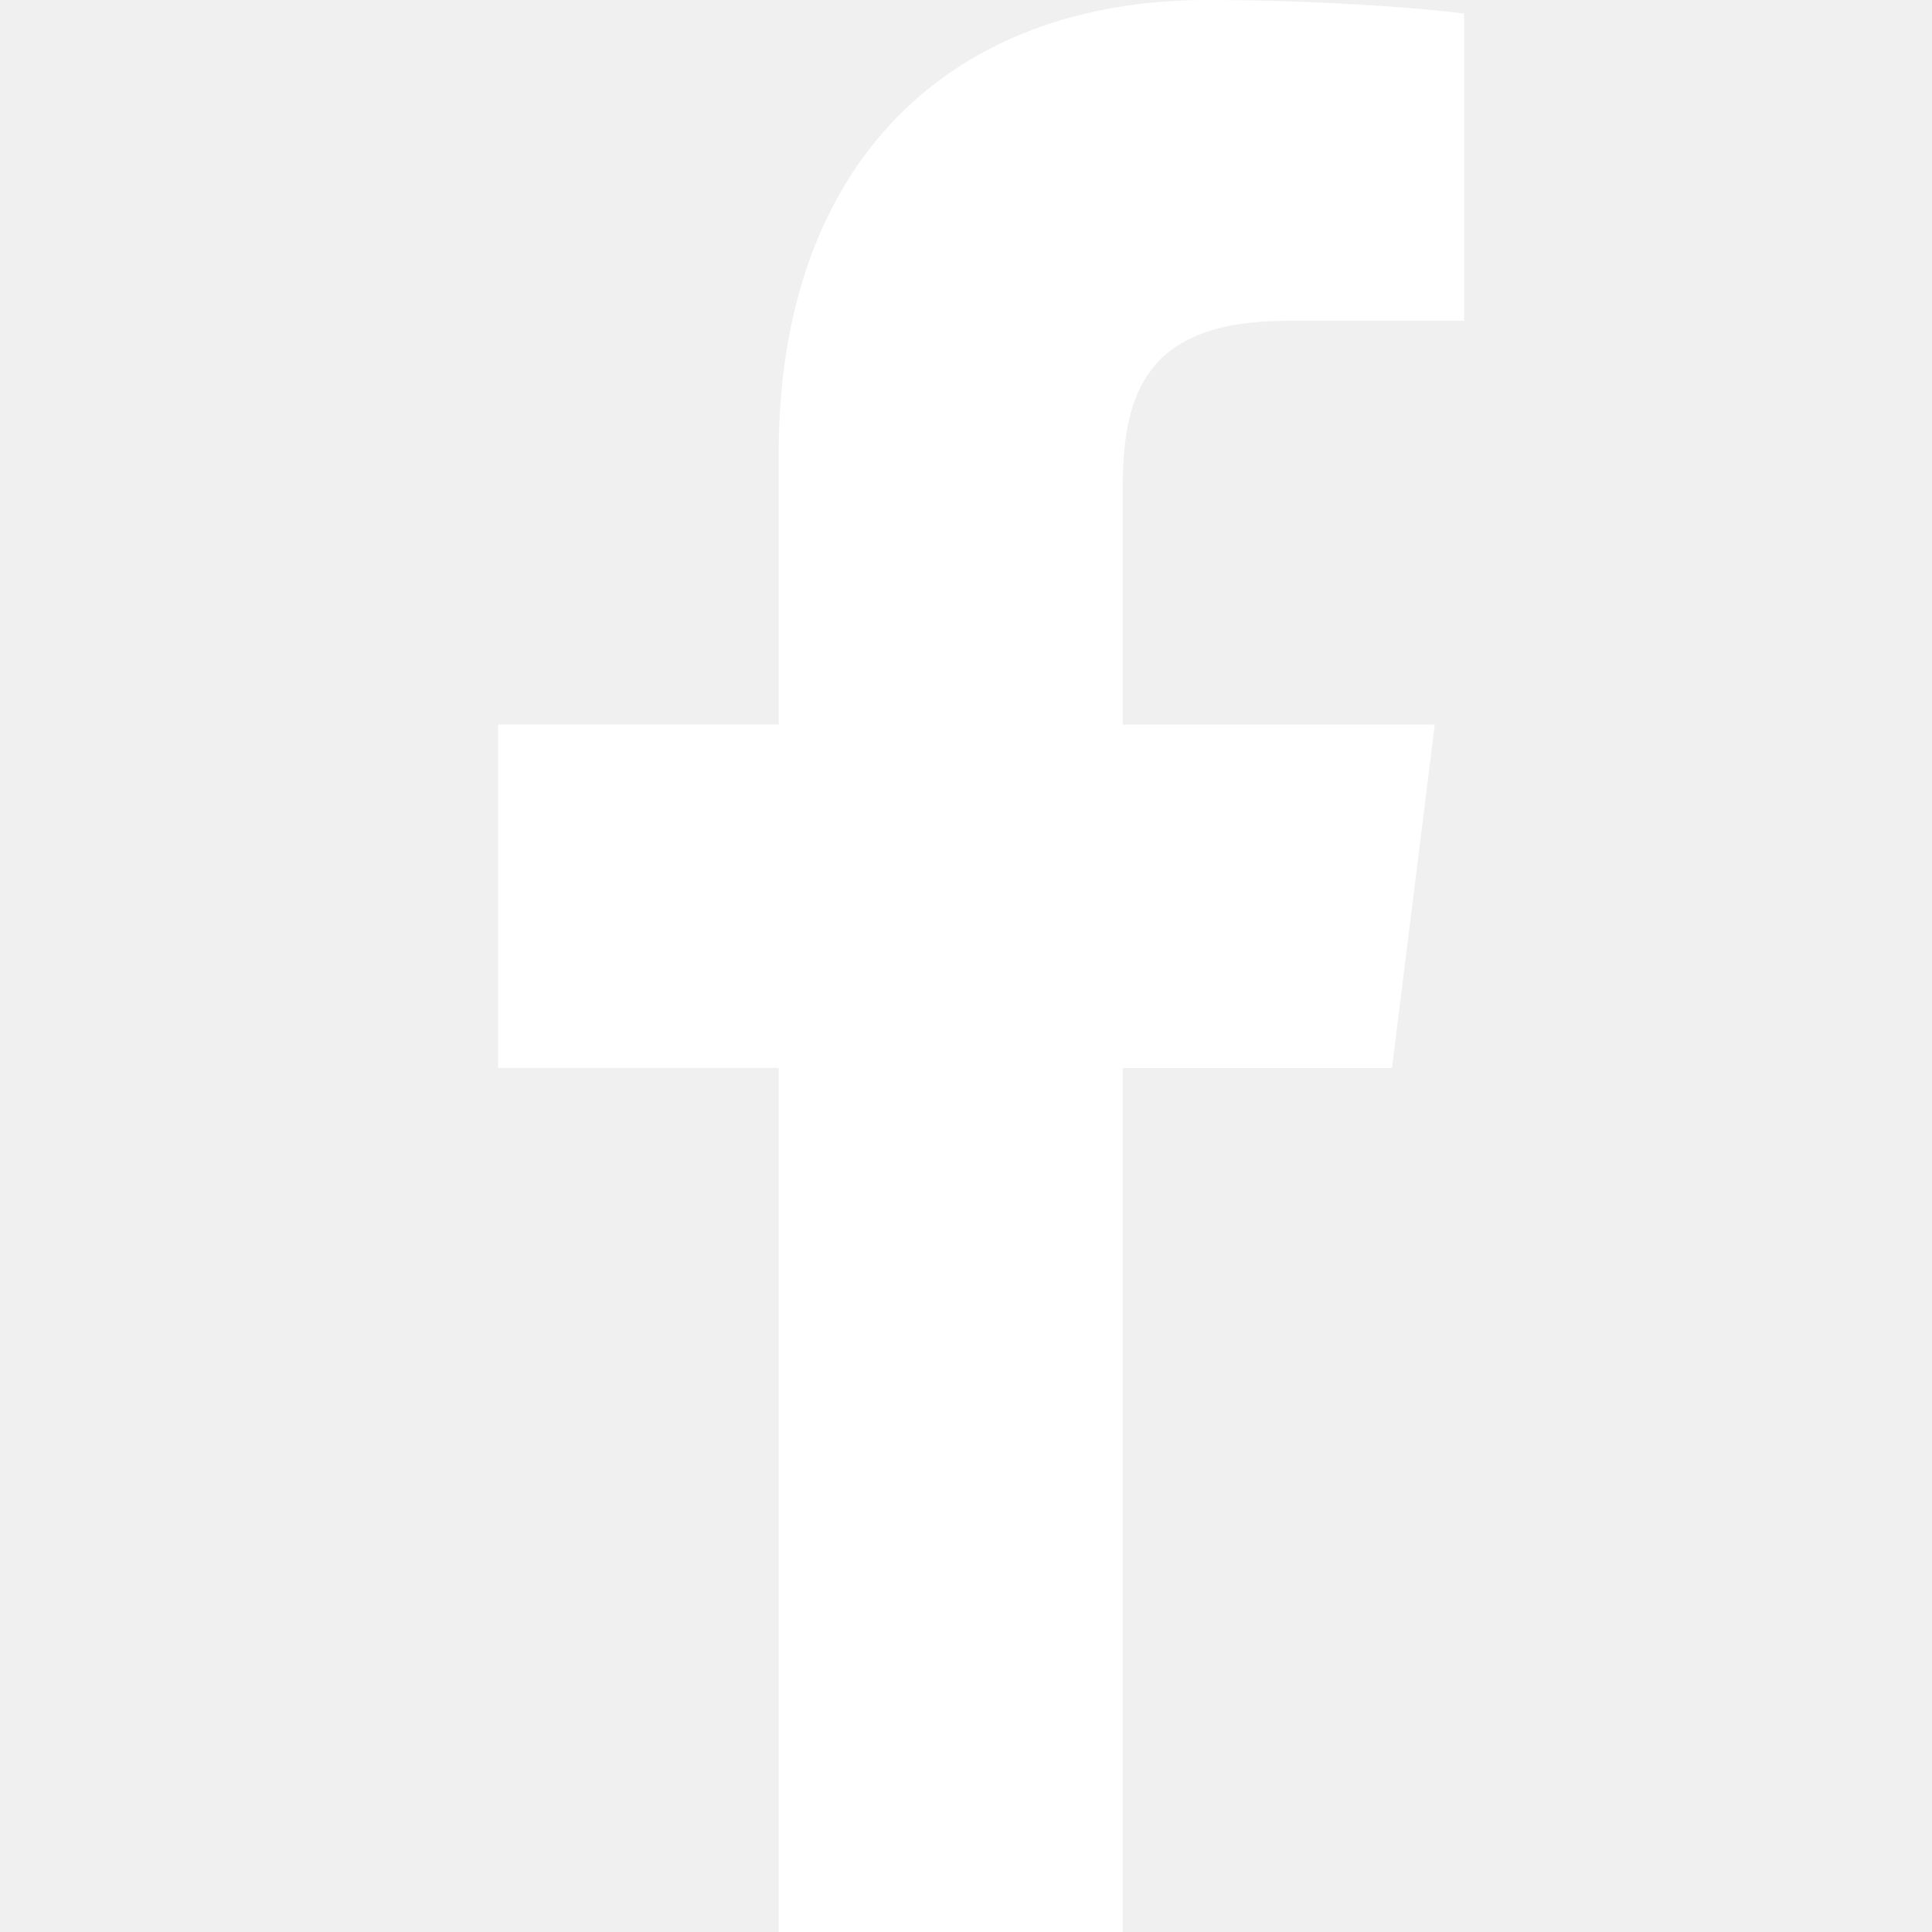
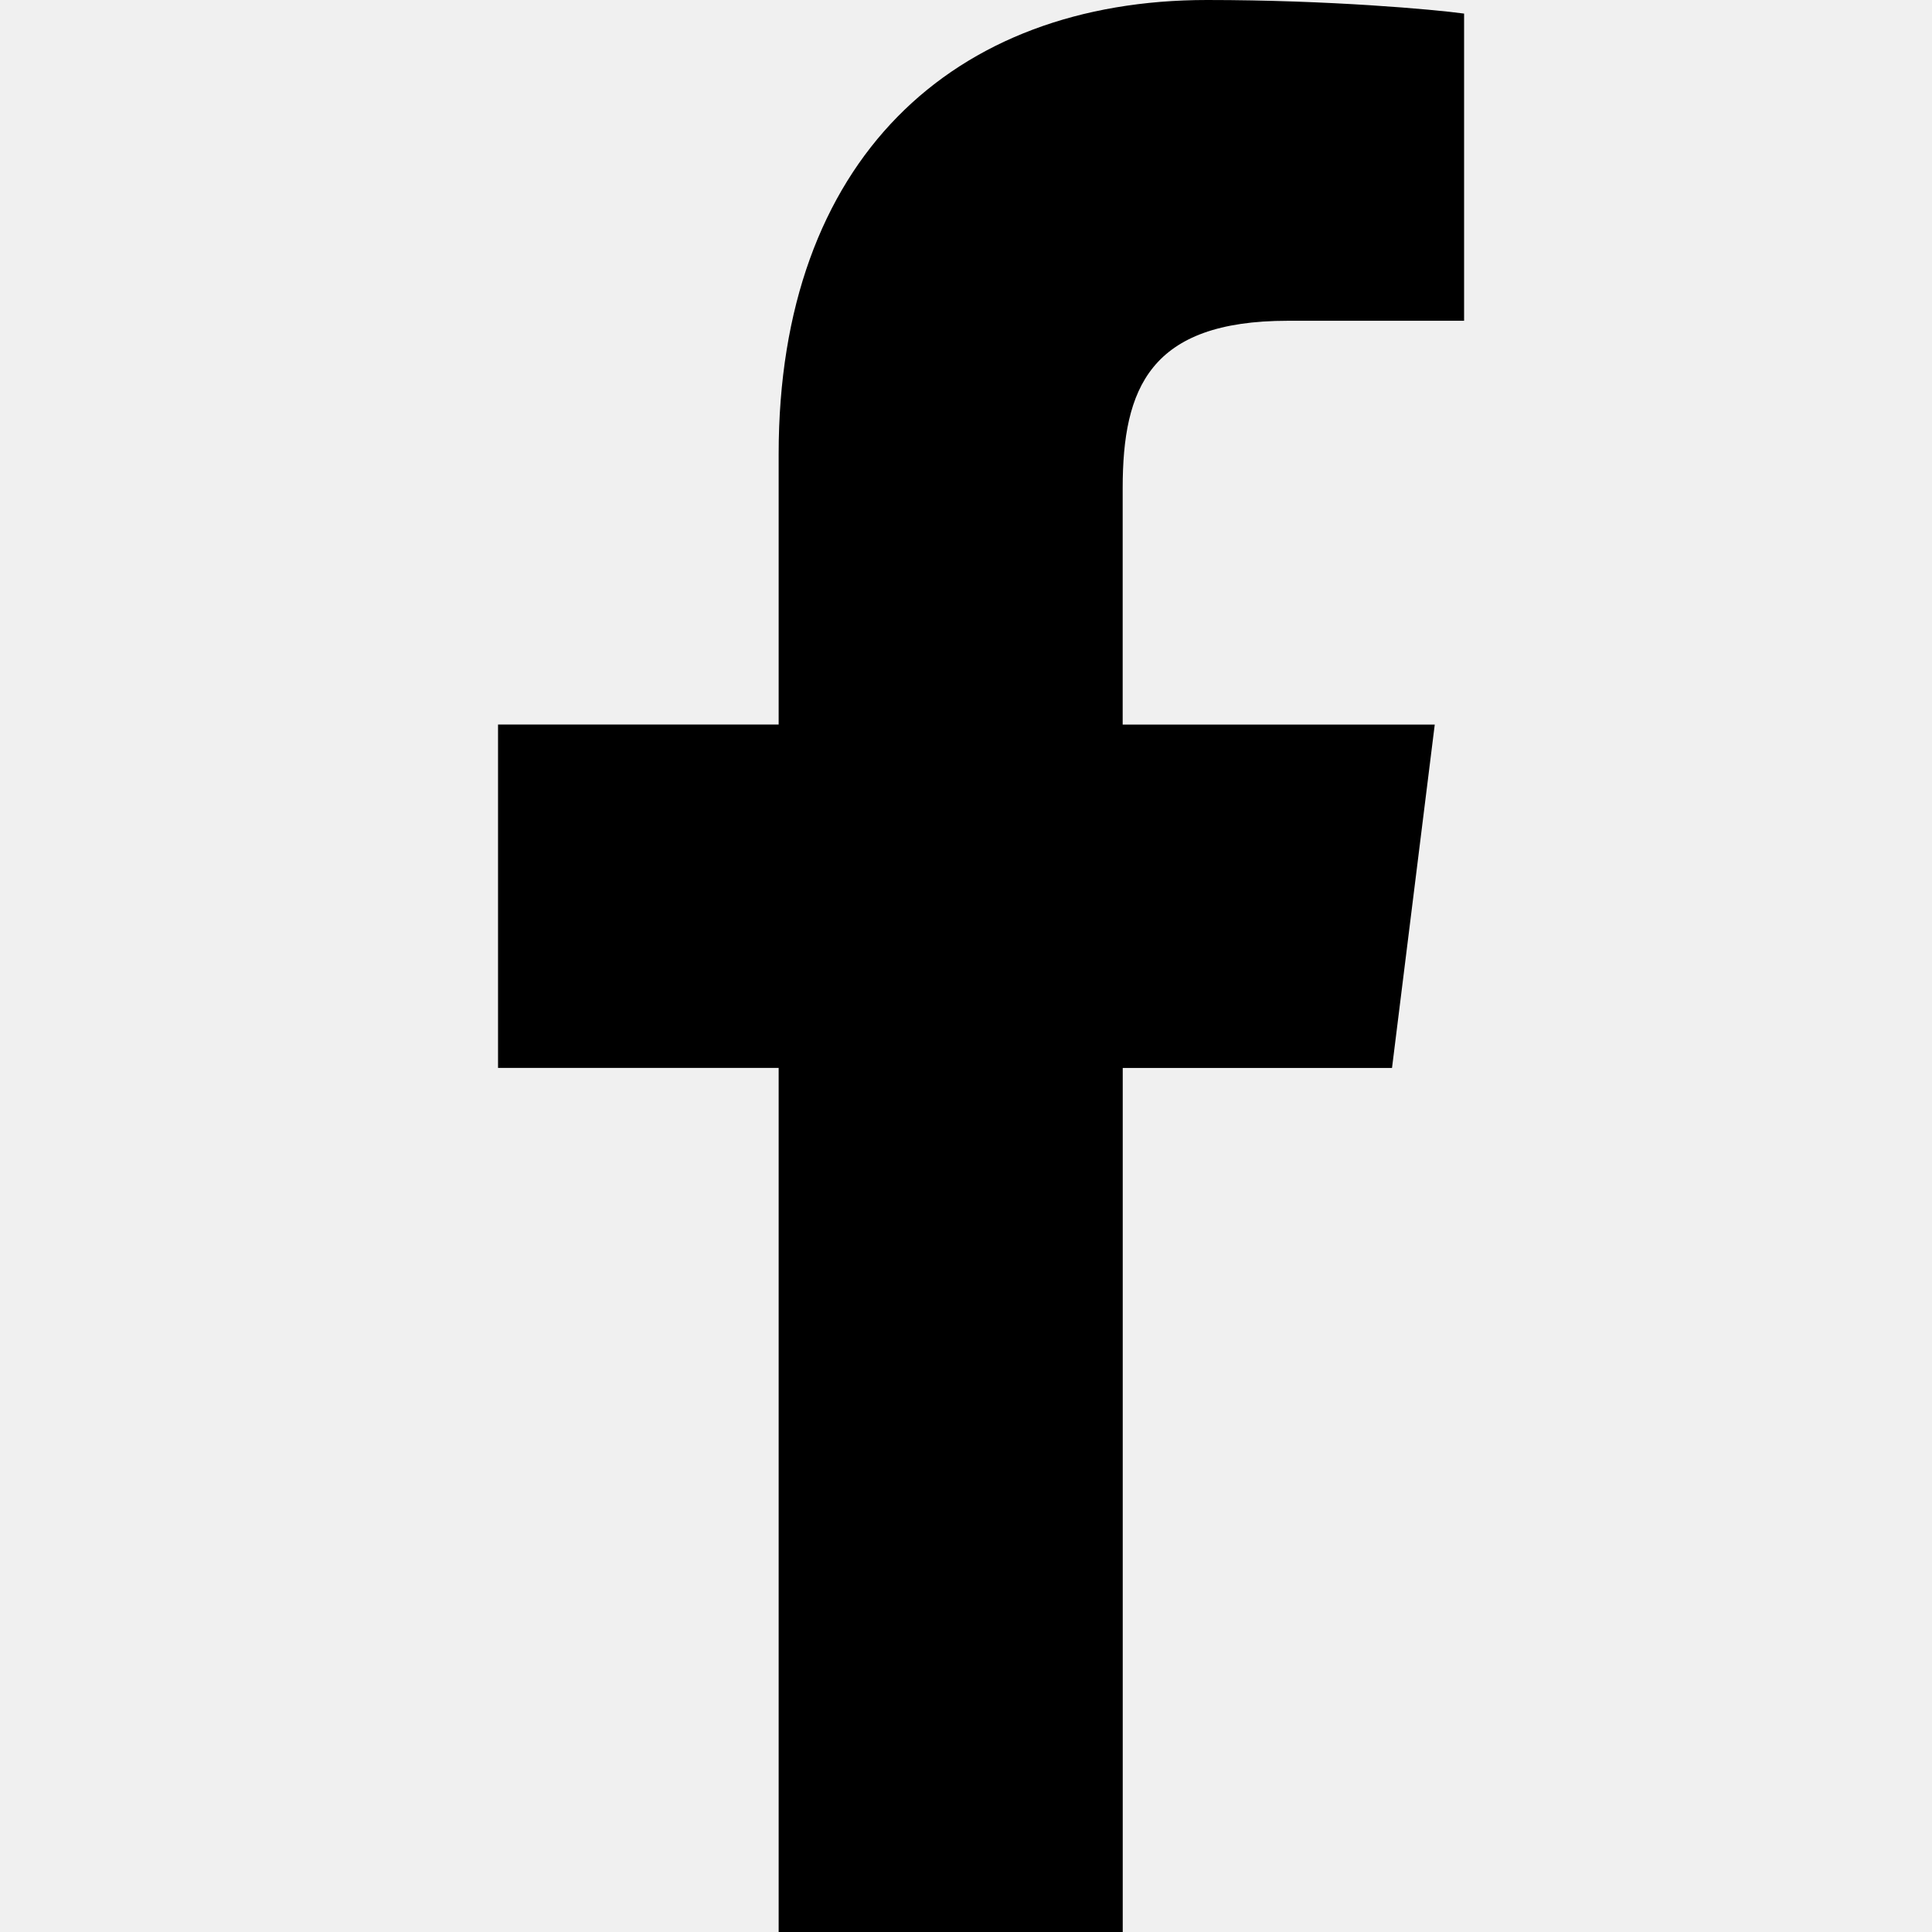
<svg xmlns="http://www.w3.org/2000/svg" version="1.1" width="32" height="32" viewBox="0 0 32 32">
-   <path fill="#fff" d="M21.329 5.313h2.921v-5.088c-0.504-0.069-2.237-0.225-4.256-0.225-4.212 0-7.097 2.649-7.097 7.519v4.481h-4.648v5.688h4.648v14.312h5.699v-14.311h4.46l0.708-5.688h-5.169v-3.919c0.001-1.644 0.444-2.769 2.735-2.769z" />
+   <path d="M21.329 5.313h2.921v-5.088c-0.504-0.069-2.237-0.225-4.256-0.225-4.212 0-7.097 2.649-7.097 7.519v4.481h-4.648v5.688h4.648v14.312h5.699v-14.311h4.46l0.708-5.688h-5.169v-3.919c0.001-1.644 0.444-2.769 2.735-2.769z" />
</svg>
